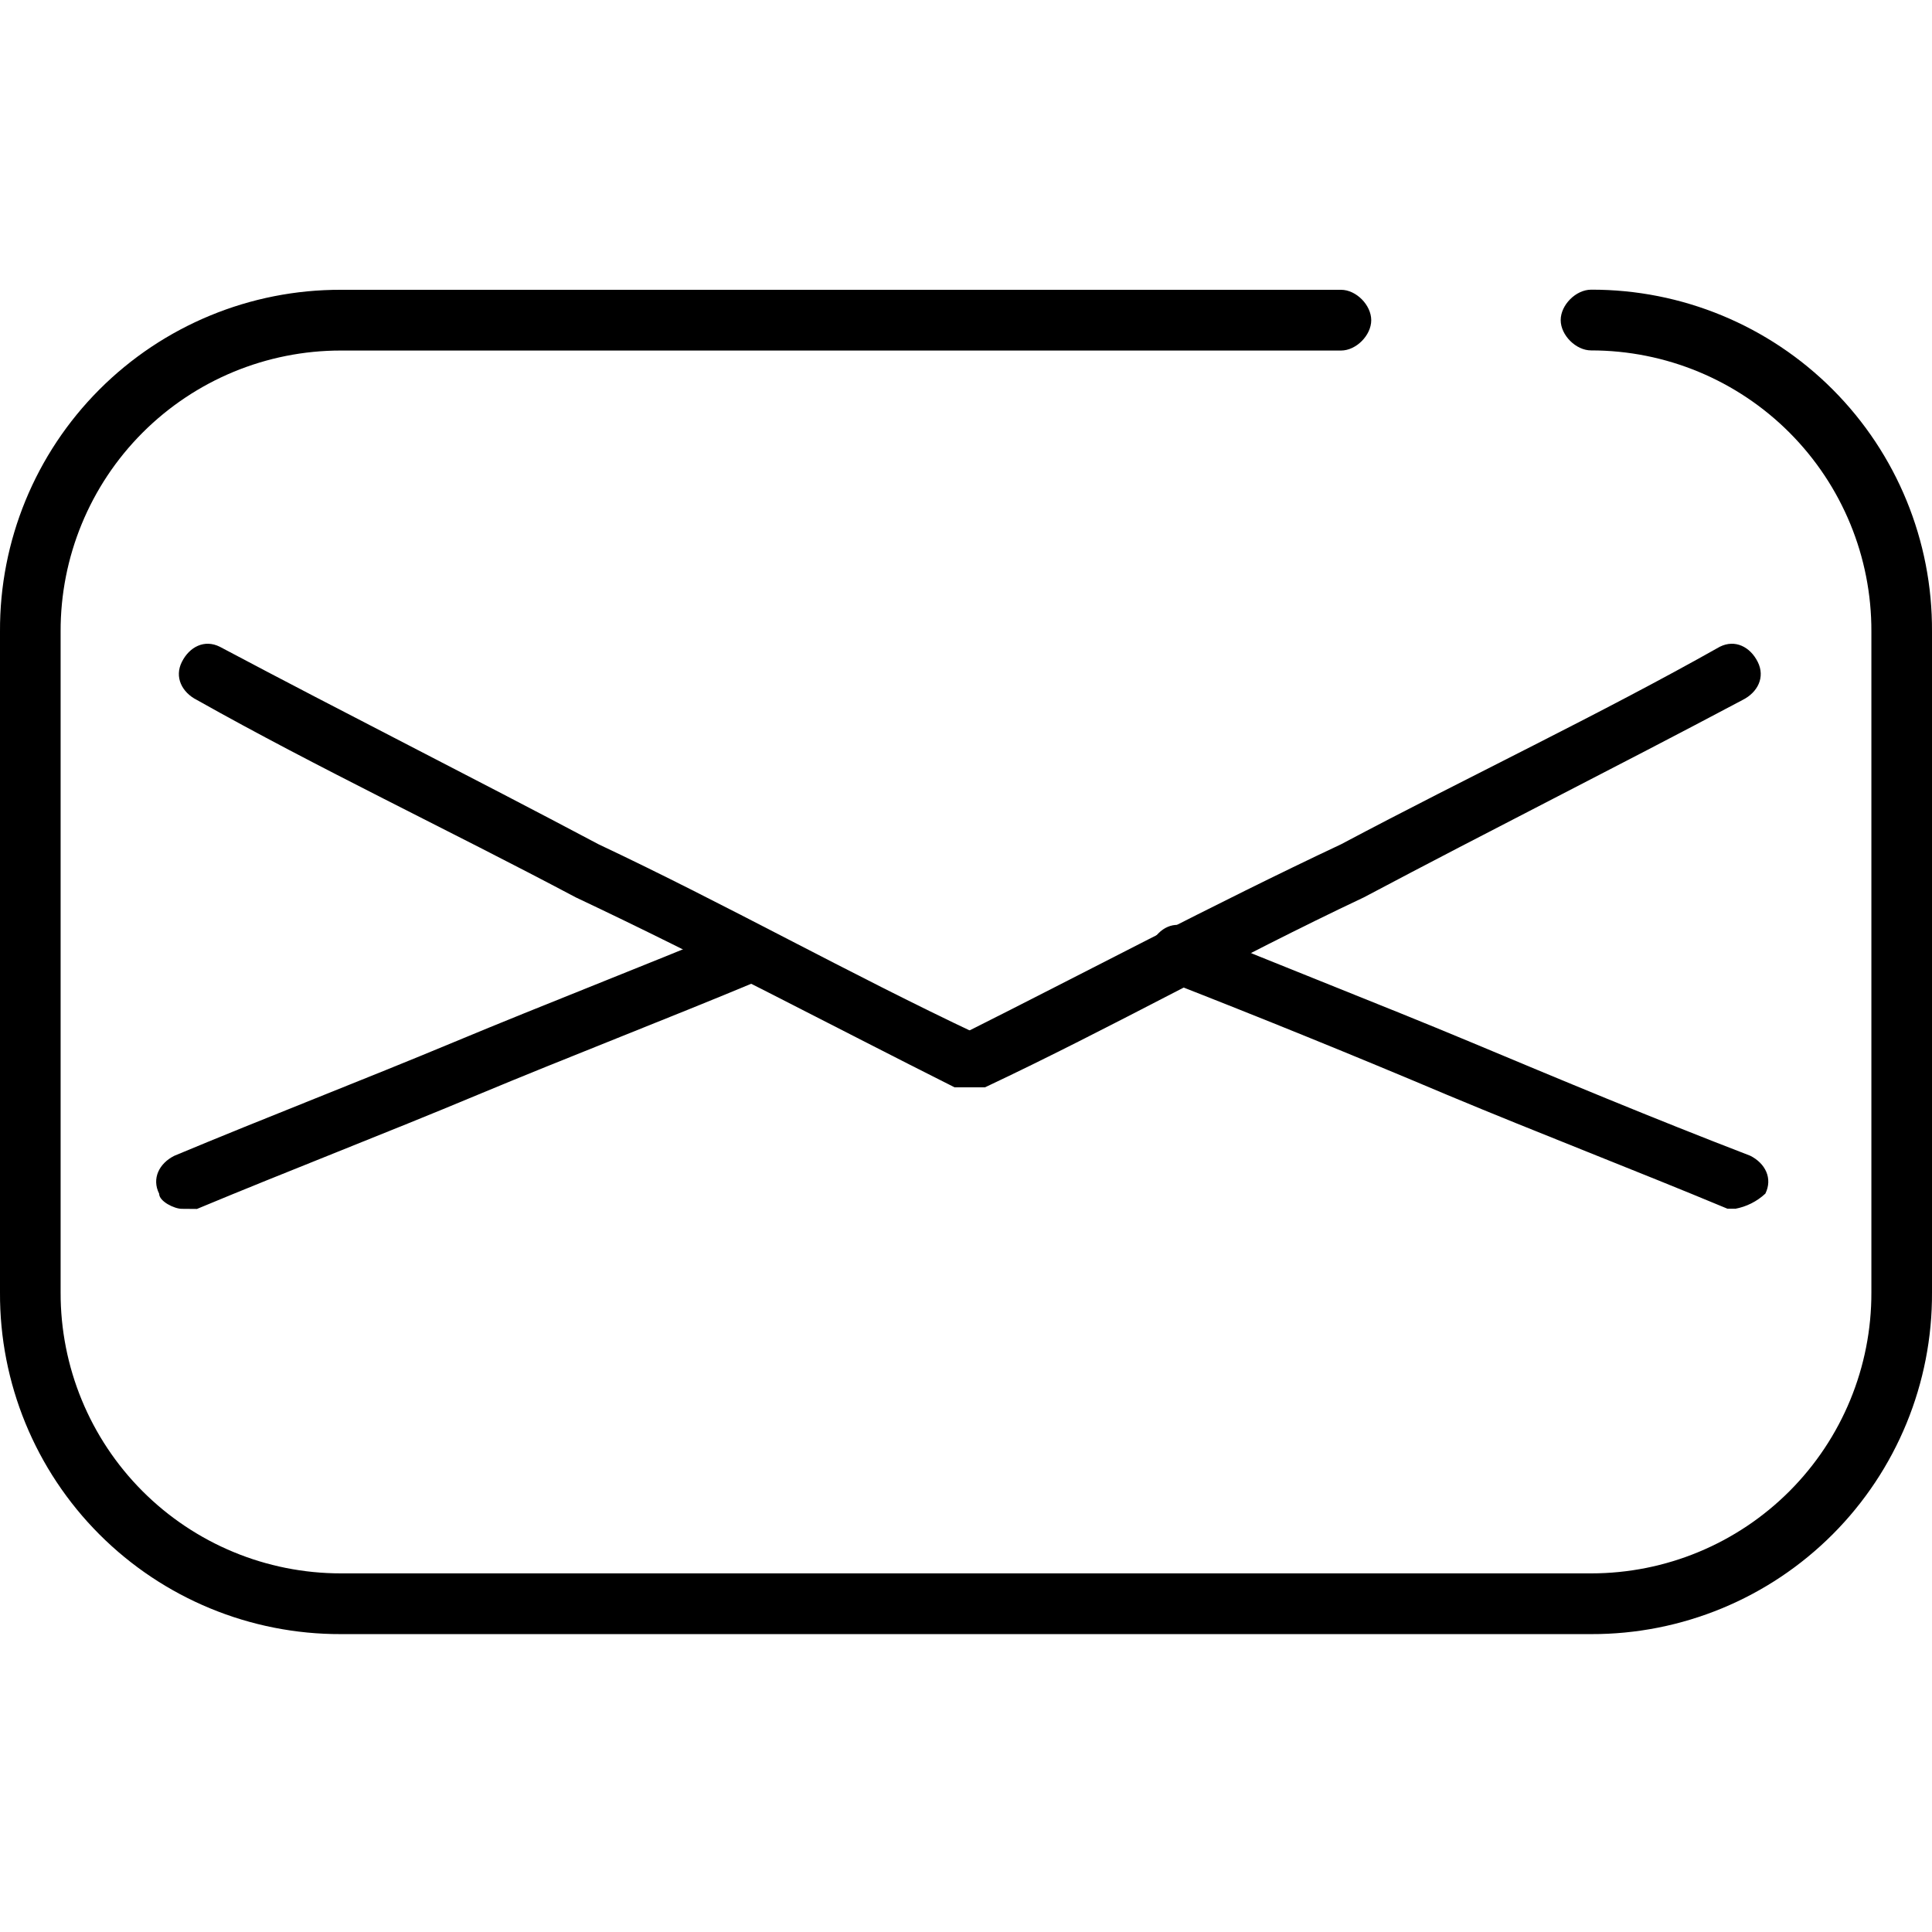
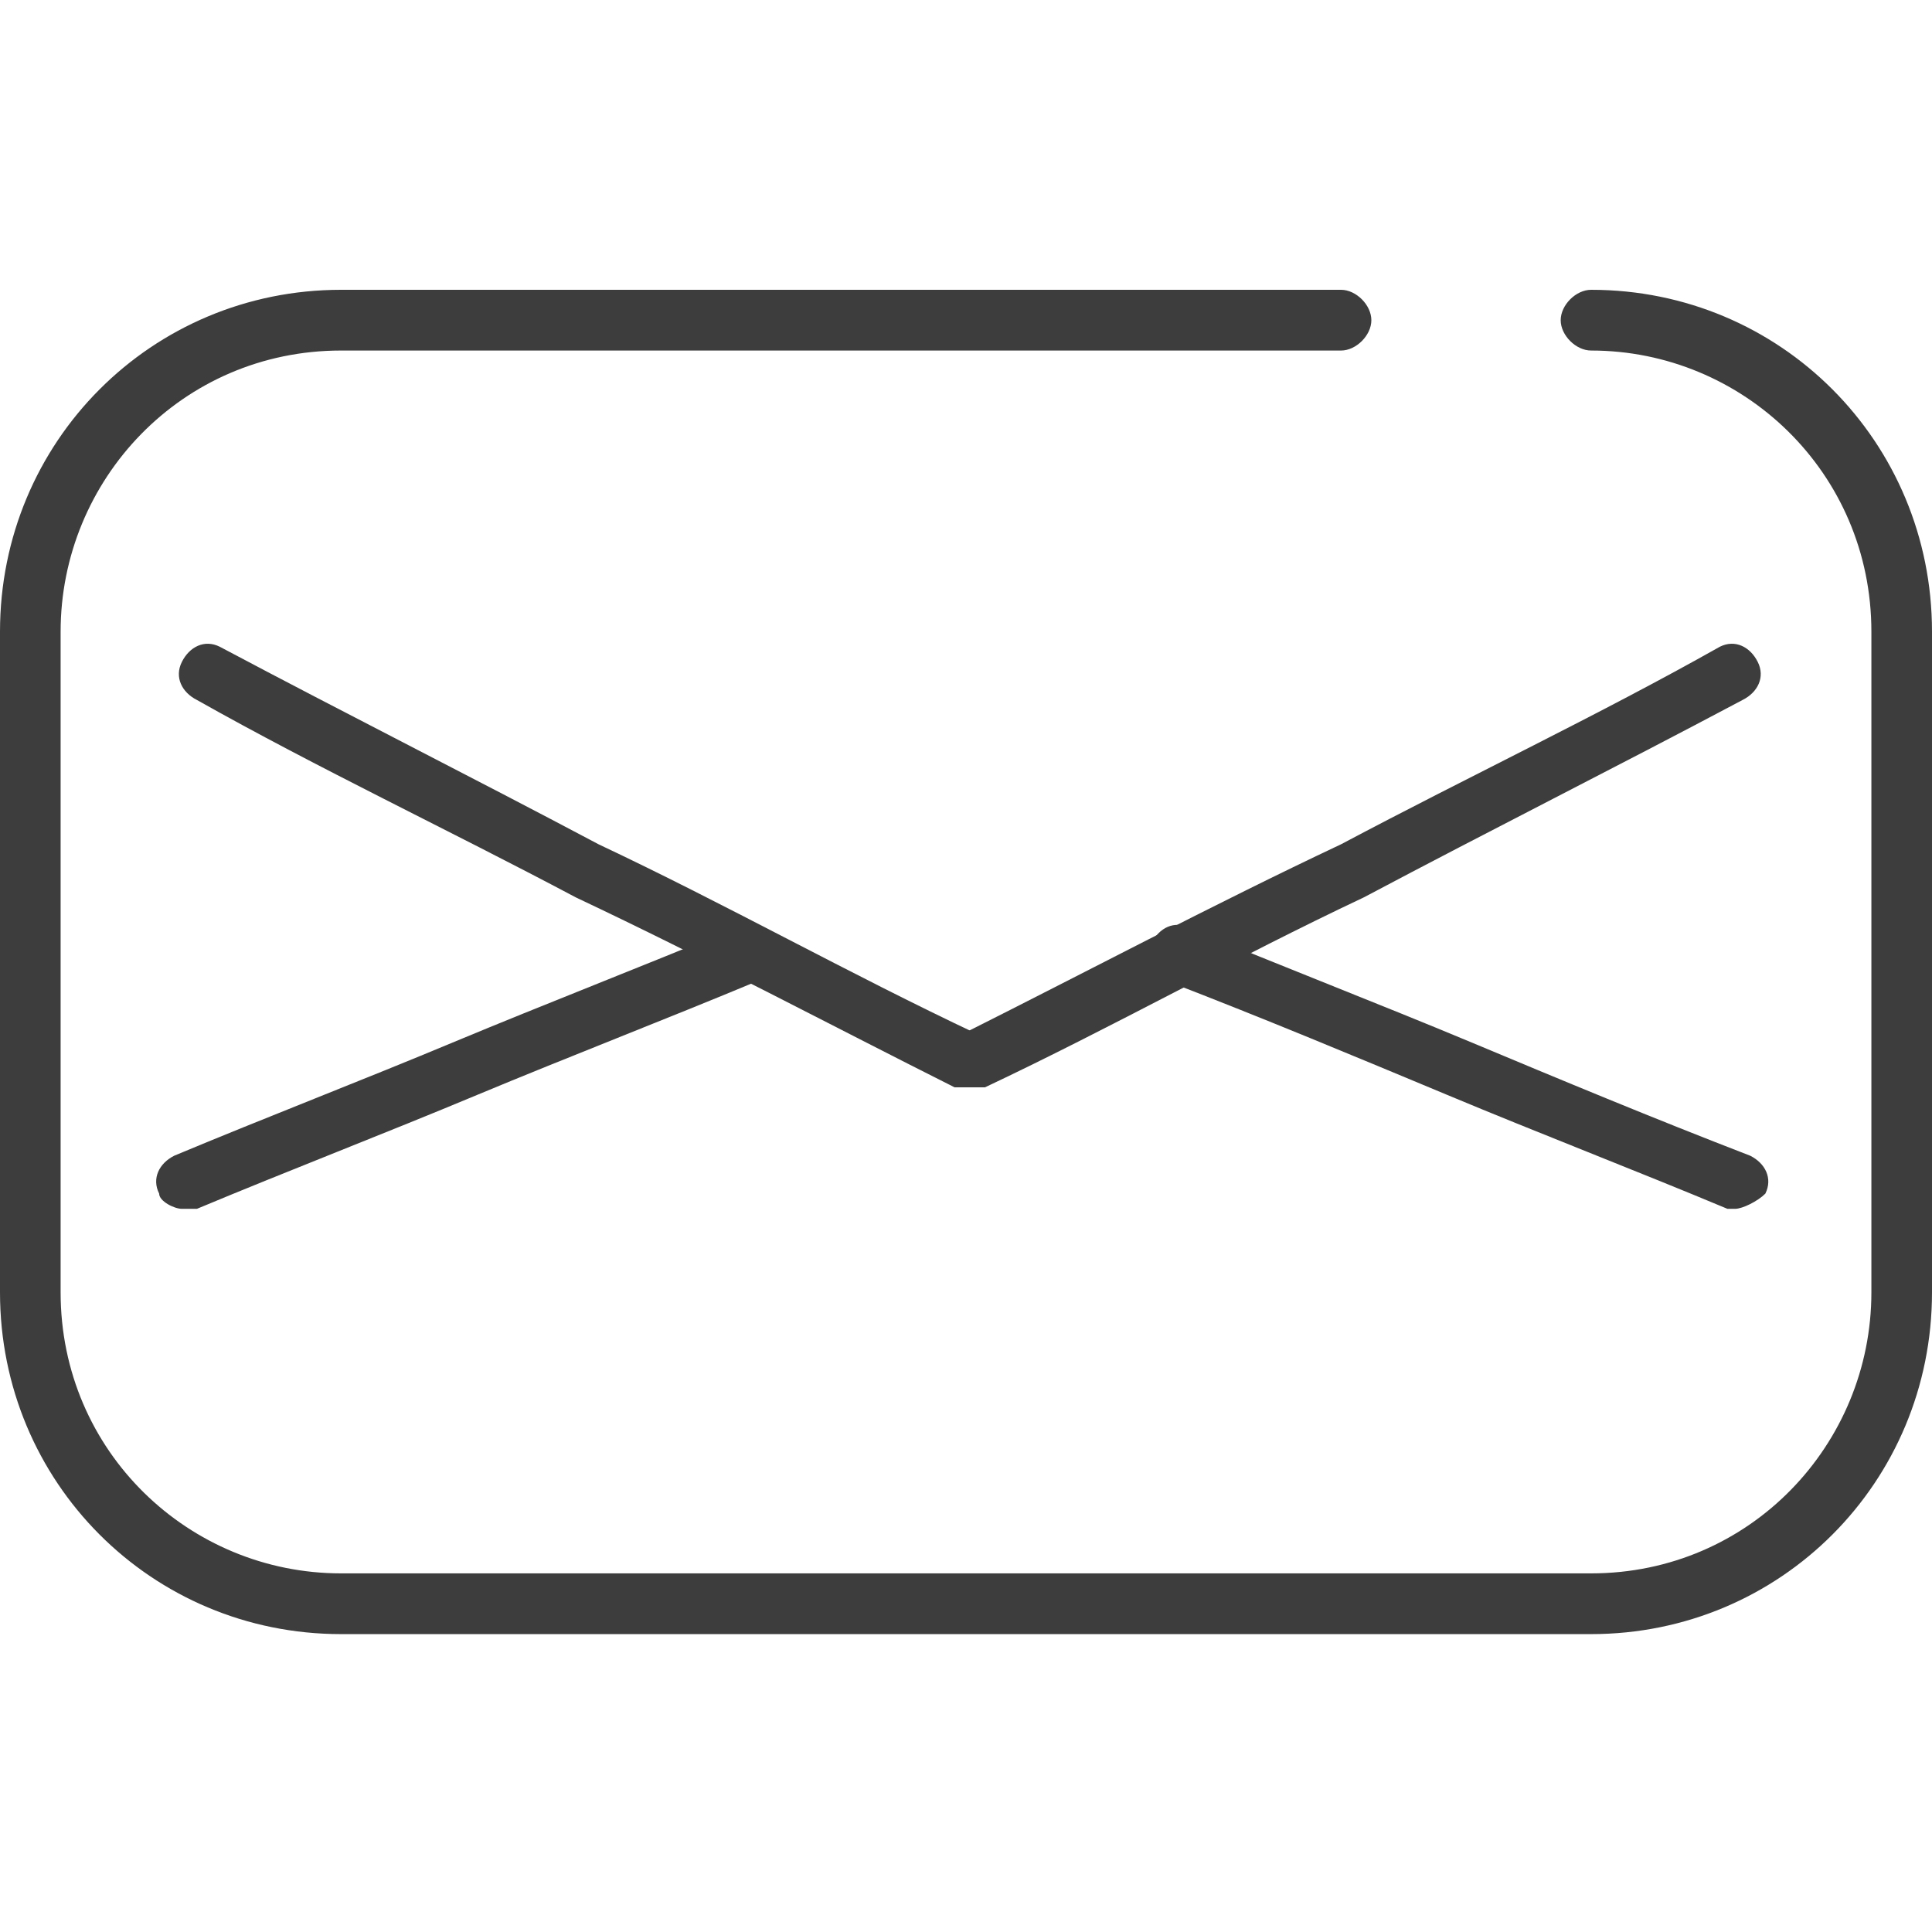
- <svg xmlns="http://www.w3.org/2000/svg" width="16" height="16" fill="currentColor" class="si si-Emailicons" viewBox="0 0 16 16">
-   <path d="M13.177 13.533H2.824A2.815 2.815 0 0 1 0 10.703V5.23A2.815 2.815 0 0 1 2.824 2.4h8.282c.125 0 .25.126.25.252 0 .125-.125.251-.25.251H2.824A2.32 2.32 0 0 0 .502 5.231v5.472a2.32 2.32 0 0 0 2.322 2.327h10.353a2.32 2.32 0 0 0 2.321-2.327V5.23a2.32 2.32 0 0 0-2.321-2.328c-.126 0-.252-.126-.252-.251 0-.126.126-.252.252-.252A2.815 2.815 0 0 1 16 5.23v5.473a2.815 2.815 0 0 1-2.823 2.83" />
-   <path d="M8.031 9.005h-.125c-1.004-.504-2.07-1.07-3.137-1.573-1.067-.566-2.134-1.07-3.138-1.635-.125-.063-.188-.19-.125-.315.063-.126.188-.189.314-.126 1.066.566 2.07 1.07 3.137 1.636 1.067.503 2.07 1.069 3.137 1.572.126.063.188.189.126.315 0 .063-.126.126-.189.126" />
-   <path d="M8.031 9.005c-.062 0-.188-.063-.188-.126-.063-.126 0-.252.126-.315 1.004-.503 2.07-1.07 3.137-1.572 1.066-.566 2.133-1.07 3.137-1.636.126-.063.251 0 .314.126s0 .252-.126.315c-1.066.566-2.07 1.069-3.137 1.635-1.067.503-2.07 1.07-3.137 1.573z" />
-   <path d="M14.369 10.01h-.063c-.753-.314-1.569-.628-2.322-.943a89 89 0 0 0-2.321-.943c-.126-.063-.188-.189-.126-.315.063-.125.188-.188.314-.125.753.314 1.569.629 2.321.943.753.315 1.506.63 2.322.944.126.063.188.188.126.314a.5.5 0 0 1-.251.126m-12.863 0c-.063 0-.188-.062-.188-.125-.063-.126 0-.251.125-.314.753-.315 1.569-.63 2.322-.944s1.568-.629 2.321-.943c.126-.063.251 0 .314.125.063.126 0 .252-.125.315-.753.314-1.57.629-2.322.943-.753.315-1.569.63-2.322.944z" />
+ <svg xmlns="http://www.w3.org/2000/svg" width="16" height="16" viewBox="0 0 16 16" fill="none">
+   <path d="M13.177 13.533H2.824C1.255 13.533 0 12.275 0 10.703V5.231C0 3.658 1.255 2.4 2.824 2.4H11.106C11.231 2.4 11.357 2.526 11.357 2.652C11.357 2.777 11.231 2.903 11.106 2.903H2.824C1.506 2.903 0.502 3.973 0.502 5.231V10.703C0.502 12.024 1.569 13.03 2.824 13.03H13.177C14.494 13.03 15.498 11.961 15.498 10.703V5.231C15.498 3.91 14.431 2.903 13.177 2.903C13.051 2.903 12.925 2.777 12.925 2.652C12.925 2.526 13.051 2.4 13.177 2.4C14.745 2.4 16 3.658 16 5.231V10.703C16 12.275 14.745 13.533 13.177 13.533Z" fill="#3D3D3D" />
+   <path d="M8.031 9.005H7.906C6.902 8.501 5.835 7.935 4.769 7.432C3.702 6.866 2.635 6.363 1.631 5.797C1.506 5.734 1.443 5.608 1.506 5.482C1.569 5.356 1.694 5.293 1.82 5.356C2.886 5.922 3.89 6.426 4.957 6.992C6.024 7.495 7.027 8.061 8.094 8.564C8.22 8.627 8.282 8.753 8.22 8.879C8.22 8.942 8.094 9.005 8.031 9.005Z" fill="#3D3D3D" />
+   <path d="M8.031 9.005C7.969 9.005 7.843 8.942 7.843 8.879C7.78 8.753 7.843 8.627 7.969 8.564C8.973 8.061 10.039 7.495 11.106 6.992C12.172 6.426 13.239 5.922 14.243 5.356C14.369 5.293 14.494 5.356 14.557 5.482C14.62 5.608 14.557 5.734 14.431 5.797C13.365 6.363 12.361 6.866 11.294 7.432C10.227 7.935 9.224 8.501 8.157 9.005H8.031V9.005Z" fill="#3D3D3D" />
+   <path d="M14.369 10.011H14.306C13.553 9.696 12.737 9.382 11.984 9.067C11.231 8.753 10.478 8.438 9.663 8.124C9.537 8.061 9.475 7.935 9.537 7.809C9.6 7.684 9.725 7.621 9.851 7.684C10.604 7.998 11.42 8.313 12.172 8.627C12.925 8.942 13.678 9.256 14.494 9.571C14.62 9.634 14.682 9.759 14.62 9.885C14.557 9.948 14.431 10.011 14.369 10.011V10.011ZM1.506 10.011C1.443 10.011 1.318 9.948 1.318 9.885C1.255 9.759 1.318 9.634 1.443 9.571C2.196 9.256 3.012 8.942 3.765 8.627C4.518 8.313 5.333 7.998 6.086 7.684C6.212 7.621 6.337 7.684 6.4 7.809C6.463 7.935 6.4 8.061 6.275 8.124C5.522 8.438 4.706 8.753 3.953 9.067C3.2 9.382 2.384 9.696 1.631 10.011H1.506Z" fill="#3D3D3D" />
</svg>
